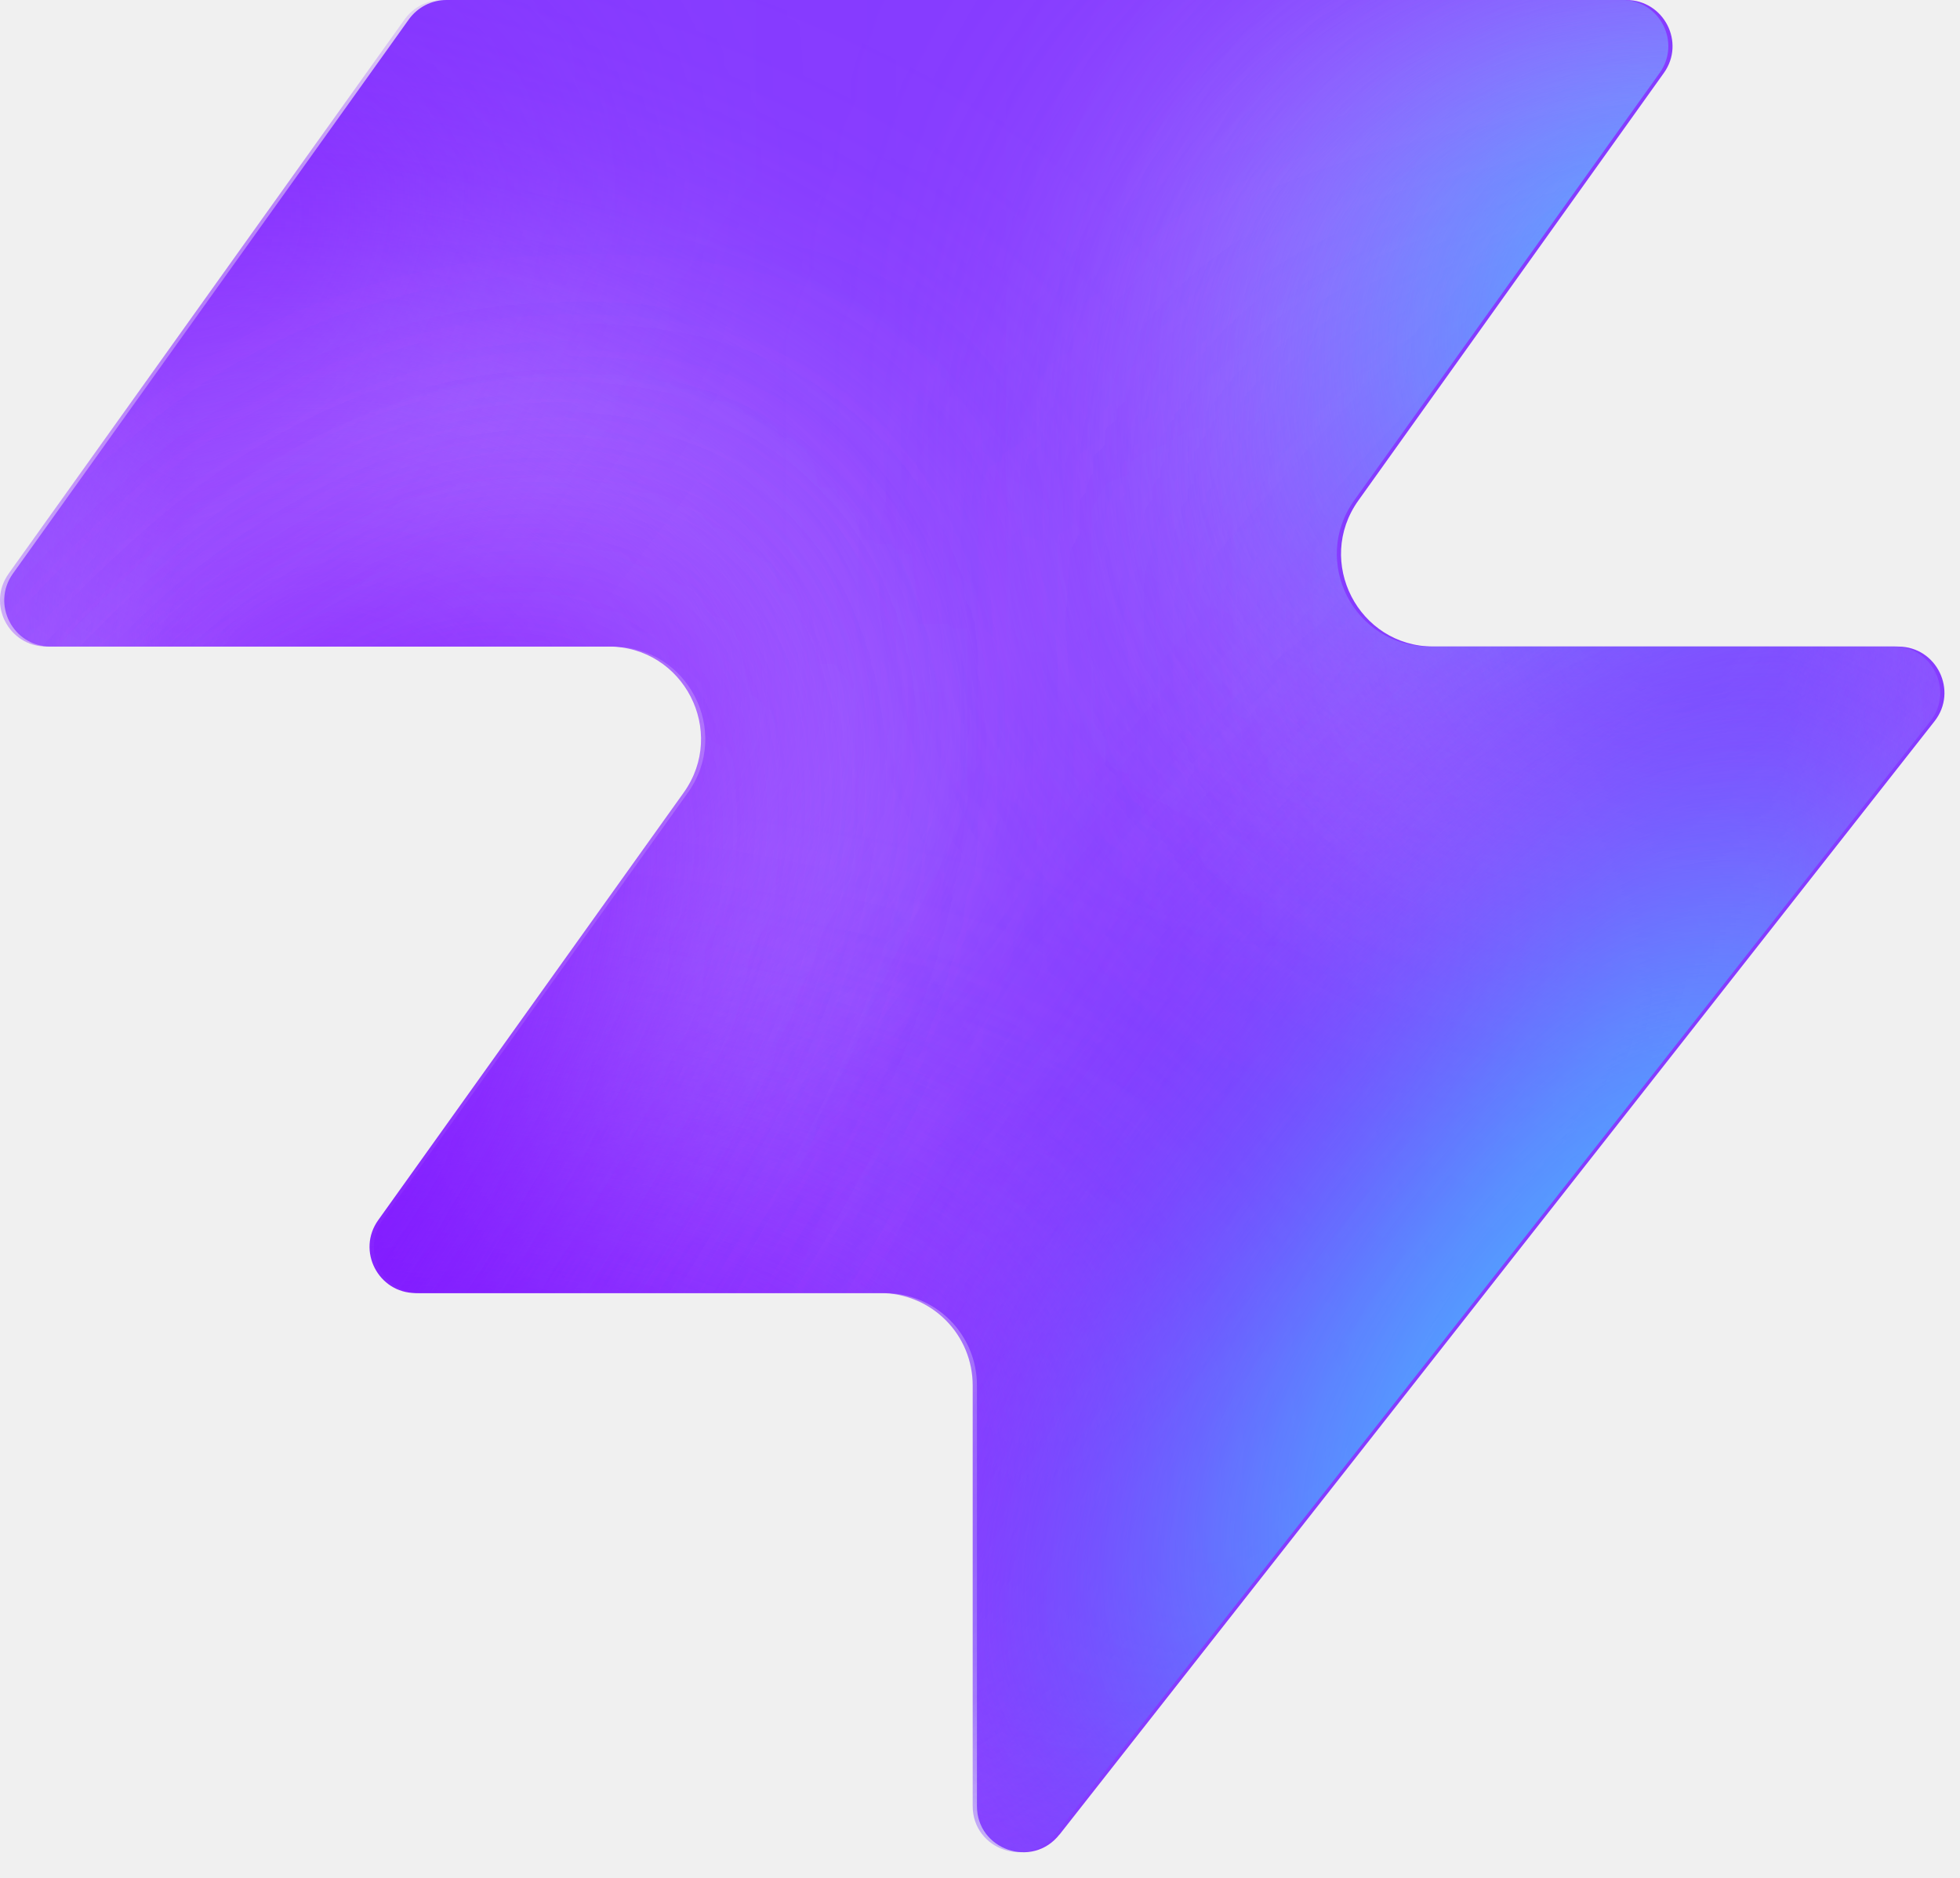
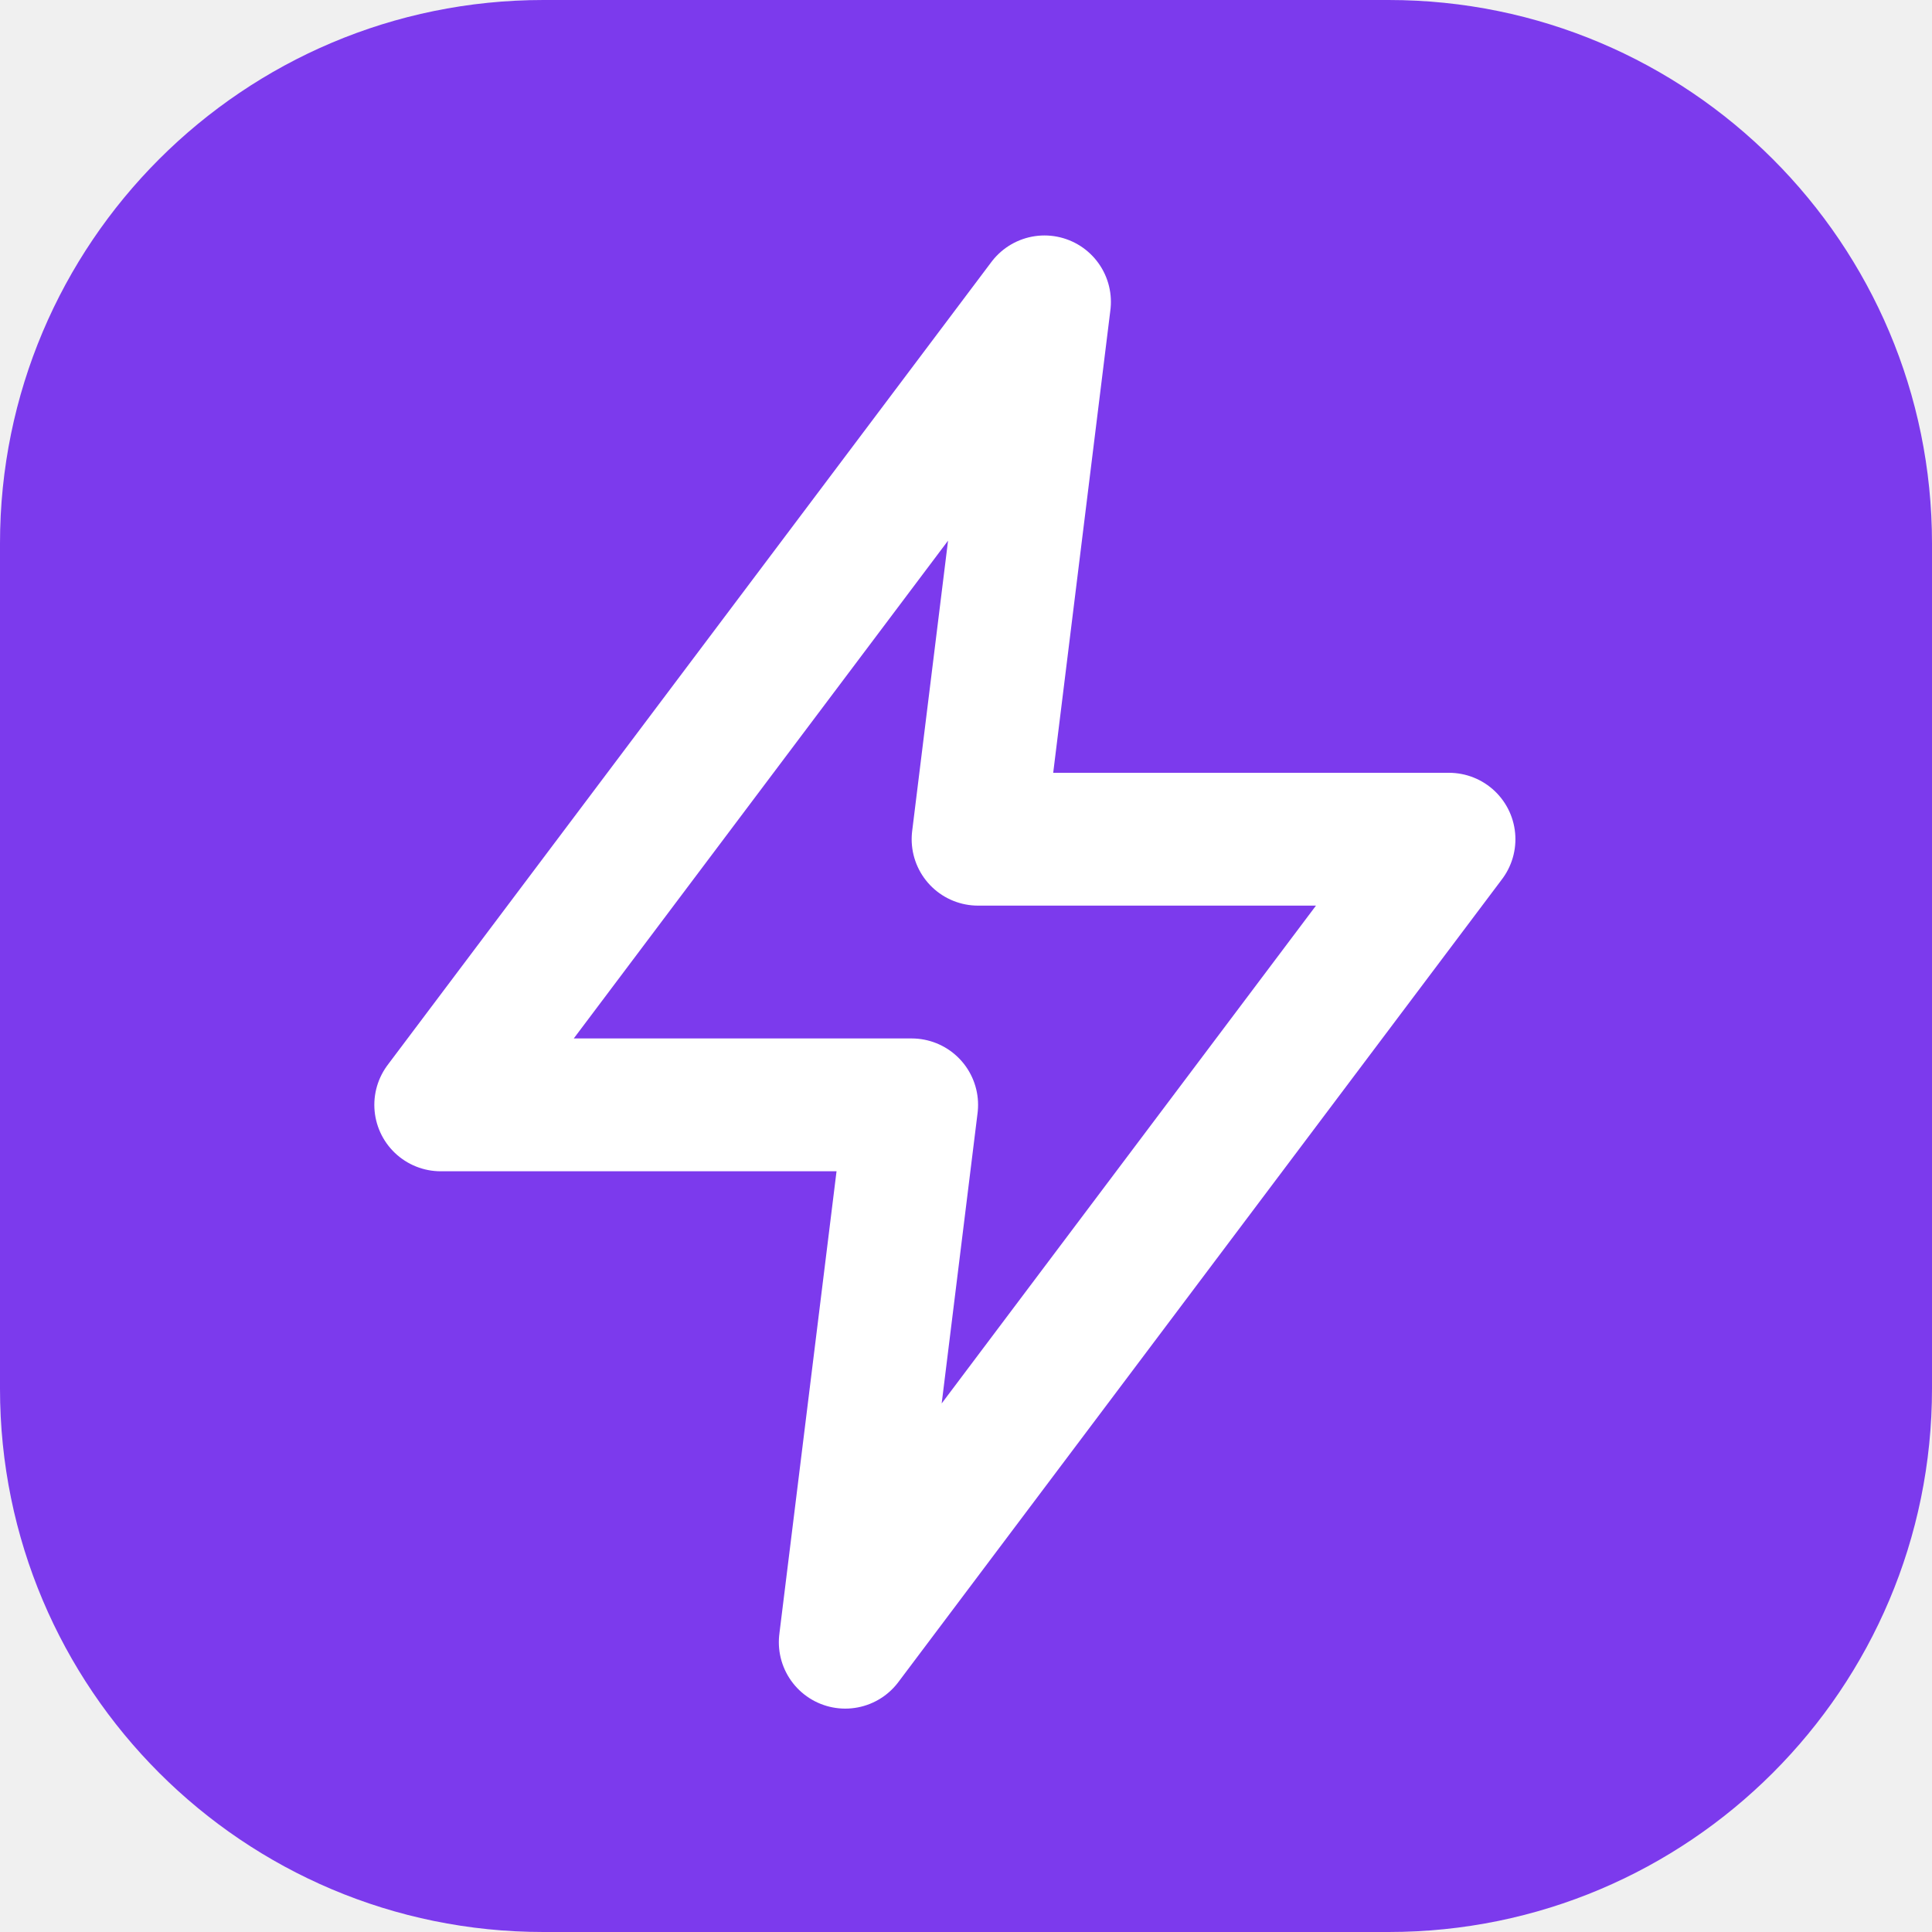
- <svg xmlns="http://www.w3.org/2000/svg" width="48" height="46" fill="none" viewBox="0 0 48 46">
-   <path fill="#863bff" d="M25.946 44.938c-.664.845-2.021.375-2.021-.698V33.937a2.26 2.26 0 0 0-2.262-2.262H10.287c-.92 0-1.456-1.04-.92-1.788l7.48-10.471c1.07-1.497 0-3.578-1.842-3.578H1.237c-.92 0-1.456-1.04-.92-1.788L10.013.474c.214-.297.556-.474.92-.474h28.894c.92 0 1.456 1.04.92 1.788l-7.48 10.471c-1.07 1.498 0 3.579 1.842 3.579h11.377c.943 0 1.473 1.088.89 1.83L25.947 44.94z" style="fill:#863bff;fill:color(display-p3 .525 .23 1);fill-opacity:1" />
-   <mask id="a" width="48" height="46" x="0" y="0" maskUnits="userSpaceOnUse" style="mask-type:alpha">
-     <path fill="#000" d="M25.842 44.938c-.664.844-2.021.375-2.021-.698V33.937a2.26 2.26 0 0 0-2.262-2.262H10.183c-.92 0-1.456-1.04-.92-1.788l7.48-10.471c1.07-1.498 0-3.579-1.842-3.579H1.133c-.92 0-1.456-1.04-.92-1.787L9.91.473c.214-.297.556-.474.92-.474h28.894c.92 0 1.456 1.04.92 1.788l-7.48 10.471c-1.07 1.498 0 3.578 1.842 3.578h11.377c.943 0 1.473 1.088.89 1.832L25.843 44.94z" style="fill:#000;fill-opacity:1" />
-   </mask>
-   <g mask="url(#a)">
-     <g filter="url(#b)">
-       <ellipse cx="5.508" cy="14.704" fill="#ede6ff" rx="5.508" ry="14.704" style="fill:#ede6ff;fill:color(display-p3 .927 .903 1);fill-opacity:1" transform="matrix(.00324 1 1 -.00324 -4.47 31.516)" />
-     </g>
-     <g filter="url(#c)">
-       <ellipse cx="10.399" cy="29.851" fill="#ede6ff" rx="10.399" ry="29.851" style="fill:#ede6ff;fill:color(display-p3 .927 .903 1);fill-opacity:1" transform="matrix(.00324 1 1 -.00324 -39.328 7.883)" />
-     </g>
-     <g filter="url(#d)">
-       <ellipse cx="5.508" cy="30.487" fill="#7e14ff" rx="5.508" ry="30.487" style="fill:#7e14ff;fill:color(display-p3 .492 .077 1);fill-opacity:1" transform="rotate(89.814 -25.913 -14.639)scale(1 -1)" />
-     </g>
-     <g filter="url(#e)">
-       <ellipse cx="5.508" cy="30.599" fill="#7e14ff" rx="5.508" ry="30.599" style="fill:#7e14ff;fill:color(display-p3 .492 .077 1);fill-opacity:1" transform="rotate(89.814 -32.644 -3.334)scale(1 -1)" />
-     </g>
-     <g filter="url(#f)">
-       <ellipse cx="5.508" cy="30.599" fill="#7e14ff" rx="5.508" ry="30.599" style="fill:#7e14ff;fill:color(display-p3 .492 .077 1);fill-opacity:1" transform="matrix(.00324 1 1 -.00324 -34.34 30.47)" />
-     </g>
-     <g filter="url(#g)">
-       <ellipse cx="14.072" cy="22.078" fill="#ede6ff" rx="14.072" ry="22.078" style="fill:#ede6ff;fill:color(display-p3 .927 .903 1);fill-opacity:1" transform="rotate(93.35 24.506 48.493)scale(-1 1)" />
-     </g>
-     <g filter="url(#h)">
-       <ellipse cx="3.47" cy="21.501" fill="#7e14ff" rx="3.47" ry="21.501" style="fill:#7e14ff;fill:color(display-p3 .492 .077 1);fill-opacity:1" transform="rotate(89.009 28.708 47.59)scale(-1 1)" />
-     </g>
-     <g filter="url(#i)">
-       <ellipse cx="3.47" cy="21.501" fill="#7e14ff" rx="3.47" ry="21.501" style="fill:#7e14ff;fill:color(display-p3 .492 .077 1);fill-opacity:1" transform="rotate(89.009 28.708 47.59)scale(-1 1)" />
-     </g>
-     <g filter="url(#j)">
-       <ellipse cx=".387" cy="8.972" fill="#7e14ff" rx="4.407" ry="29.108" style="fill:#7e14ff;fill:color(display-p3 .492 .077 1);fill-opacity:1" transform="rotate(39.51 .387 8.972)" />
-     </g>
-     <g filter="url(#k)">
-       <ellipse cx="47.523" cy="-6.092" fill="#7e14ff" rx="4.407" ry="29.108" style="fill:#7e14ff;fill:color(display-p3 .492 .077 1);fill-opacity:1" transform="rotate(37.892 47.523 -6.092)" />
-     </g>
-     <g filter="url(#l)">
-       <ellipse cx="41.412" cy="6.333" fill="#47bfff" rx="5.971" ry="9.665" style="fill:#47bfff;fill:color(display-p3 .28 .748 1);fill-opacity:1" transform="rotate(37.892 41.412 6.333)" />
-     </g>
-     <g filter="url(#m)">
-       <ellipse cx="-1.879" cy="38.332" fill="#7e14ff" rx="4.407" ry="29.108" style="fill:#7e14ff;fill:color(display-p3 .492 .077 1);fill-opacity:1" transform="rotate(37.892 -1.88 38.332)" />
-     </g>
-     <g filter="url(#n)">
-       <ellipse cx="-1.879" cy="38.332" fill="#7e14ff" rx="4.407" ry="29.108" style="fill:#7e14ff;fill:color(display-p3 .492 .077 1);fill-opacity:1" transform="rotate(37.892 -1.88 38.332)" />
-     </g>
-     <g filter="url(#o)">
-       <ellipse cx="35.651" cy="29.907" fill="#7e14ff" rx="4.407" ry="29.108" style="fill:#7e14ff;fill:color(display-p3 .492 .077 1);fill-opacity:1" transform="rotate(37.892 35.651 29.907)" />
-     </g>
-     <g filter="url(#p)">
-       <ellipse cx="38.418" cy="32.4" fill="#47bfff" rx="5.971" ry="15.297" style="fill:#47bfff;fill:color(display-p3 .28 .748 1);fill-opacity:1" transform="rotate(37.892 38.418 32.4)" />
-     </g>
-   </g>
-   <defs>
-     <filter id="b" width="60.045" height="41.654" x="-19.77" y="16.149" color-interpolation-filters="sRGB" filterUnits="userSpaceOnUse">
-       <feFlood flood-opacity="0" result="BackgroundImageFix" />
-       <feBlend in="SourceGraphic" in2="BackgroundImageFix" result="shape" />
-       <feGaussianBlur result="effect1_foregroundBlur_2002_17158" stdDeviation="7.659" />
-     </filter>
-     <filter id="c" width="90.34" height="51.437" x="-54.613" y="-7.533" color-interpolation-filters="sRGB" filterUnits="userSpaceOnUse">
-       <feFlood flood-opacity="0" result="BackgroundImageFix" />
-       <feBlend in="SourceGraphic" in2="BackgroundImageFix" result="shape" />
-       <feGaussianBlur result="effect1_foregroundBlur_2002_17158" stdDeviation="7.659" />
-     </filter>
-     <filter id="d" width="79.355" height="29.4" x="-49.64" y="2.03" color-interpolation-filters="sRGB" filterUnits="userSpaceOnUse">
-       <feFlood flood-opacity="0" result="BackgroundImageFix" />
-       <feBlend in="SourceGraphic" in2="BackgroundImageFix" result="shape" />
-       <feGaussianBlur result="effect1_foregroundBlur_2002_17158" stdDeviation="4.596" />
-     </filter>
-     <filter id="e" width="79.579" height="29.4" x="-45.045" y="20.029" color-interpolation-filters="sRGB" filterUnits="userSpaceOnUse">
-       <feFlood flood-opacity="0" result="BackgroundImageFix" />
-       <feBlend in="SourceGraphic" in2="BackgroundImageFix" result="shape" />
-       <feGaussianBlur result="effect1_foregroundBlur_2002_17158" stdDeviation="4.596" />
-     </filter>
-     <filter id="f" width="79.579" height="29.4" x="-43.513" y="21.178" color-interpolation-filters="sRGB" filterUnits="userSpaceOnUse">
-       <feFlood flood-opacity="0" result="BackgroundImageFix" />
-       <feBlend in="SourceGraphic" in2="BackgroundImageFix" result="shape" />
-       <feGaussianBlur result="effect1_foregroundBlur_2002_17158" stdDeviation="4.596" />
-     </filter>
-     <filter id="g" width="74.749" height="58.852" x="15.756" y="-17.901" color-interpolation-filters="sRGB" filterUnits="userSpaceOnUse">
-       <feFlood flood-opacity="0" result="BackgroundImageFix" />
-       <feBlend in="SourceGraphic" in2="BackgroundImageFix" result="shape" />
-       <feGaussianBlur result="effect1_foregroundBlur_2002_17158" stdDeviation="7.659" />
-     </filter>
-     <filter id="h" width="61.377" height="25.362" x="23.548" y="2.284" color-interpolation-filters="sRGB" filterUnits="userSpaceOnUse">
-       <feFlood flood-opacity="0" result="BackgroundImageFix" />
-       <feBlend in="SourceGraphic" in2="BackgroundImageFix" result="shape" />
-       <feGaussianBlur result="effect1_foregroundBlur_2002_17158" stdDeviation="4.596" />
-     </filter>
-     <filter id="i" width="61.377" height="25.362" x="23.548" y="2.284" color-interpolation-filters="sRGB" filterUnits="userSpaceOnUse">
-       <feFlood flood-opacity="0" result="BackgroundImageFix" />
-       <feBlend in="SourceGraphic" in2="BackgroundImageFix" result="shape" />
-       <feGaussianBlur result="effect1_foregroundBlur_2002_17158" stdDeviation="4.596" />
-     </filter>
-     <filter id="j" width="56.045" height="63.649" x="-27.636" y="-22.853" color-interpolation-filters="sRGB" filterUnits="userSpaceOnUse">
-       <feFlood flood-opacity="0" result="BackgroundImageFix" />
-       <feBlend in="SourceGraphic" in2="BackgroundImageFix" result="shape" />
-       <feGaussianBlur result="effect1_foregroundBlur_2002_17158" stdDeviation="4.596" />
-     </filter>
-     <filter id="k" width="54.814" height="64.646" x="20.116" y="-38.415" color-interpolation-filters="sRGB" filterUnits="userSpaceOnUse">
-       <feFlood flood-opacity="0" result="BackgroundImageFix" />
-       <feBlend in="SourceGraphic" in2="BackgroundImageFix" result="shape" />
-       <feGaussianBlur result="effect1_foregroundBlur_2002_17158" stdDeviation="4.596" />
-     </filter>
-     <filter id="l" width="33.541" height="35.313" x="24.641" y="-11.323" color-interpolation-filters="sRGB" filterUnits="userSpaceOnUse">
-       <feFlood flood-opacity="0" result="BackgroundImageFix" />
-       <feBlend in="SourceGraphic" in2="BackgroundImageFix" result="shape" />
-       <feGaussianBlur result="effect1_foregroundBlur_2002_17158" stdDeviation="4.596" />
-     </filter>
-     <filter id="m" width="54.814" height="64.646" x="-29.286" y="6.009" color-interpolation-filters="sRGB" filterUnits="userSpaceOnUse">
-       <feFlood flood-opacity="0" result="BackgroundImageFix" />
-       <feBlend in="SourceGraphic" in2="BackgroundImageFix" result="shape" />
-       <feGaussianBlur result="effect1_foregroundBlur_2002_17158" stdDeviation="4.596" />
-     </filter>
-     <filter id="n" width="54.814" height="64.646" x="-29.286" y="6.009" color-interpolation-filters="sRGB" filterUnits="userSpaceOnUse">
-       <feFlood flood-opacity="0" result="BackgroundImageFix" />
-       <feBlend in="SourceGraphic" in2="BackgroundImageFix" result="shape" />
-       <feGaussianBlur result="effect1_foregroundBlur_2002_17158" stdDeviation="4.596" />
-     </filter>
-     <filter id="o" width="54.814" height="64.646" x="8.244" y="-2.416" color-interpolation-filters="sRGB" filterUnits="userSpaceOnUse">
-       <feFlood flood-opacity="0" result="BackgroundImageFix" />
-       <feBlend in="SourceGraphic" in2="BackgroundImageFix" result="shape" />
-       <feGaussianBlur result="effect1_foregroundBlur_2002_17158" stdDeviation="4.596" />
-     </filter>
-     <filter id="p" width="39.409" height="43.623" x="18.713" y="10.588" color-interpolation-filters="sRGB" filterUnits="userSpaceOnUse">
-       <feFlood flood-opacity="0" result="BackgroundImageFix" />
-       <feBlend in="SourceGraphic" in2="BackgroundImageFix" result="shape" />
-       <feGaussianBlur result="effect1_foregroundBlur_2002_17158" stdDeviation="4.596" />
-     </filter>
-   </defs>
+ <svg xmlns="http://www.w3.org/2000/svg" viewBox="0 0 32 32">
+   <rect width="32" height="32" rx="9" fill="#7C3AED" />
+   <path d="M17.3 5 7.3 18.3h7.8l-1.1 8.9 10-13.3h-7.8l1.1-8.9z" fill="none" stroke="#fff" stroke-width="2.2" stroke-linejoin="round" stroke-linecap="round" />
</svg>
